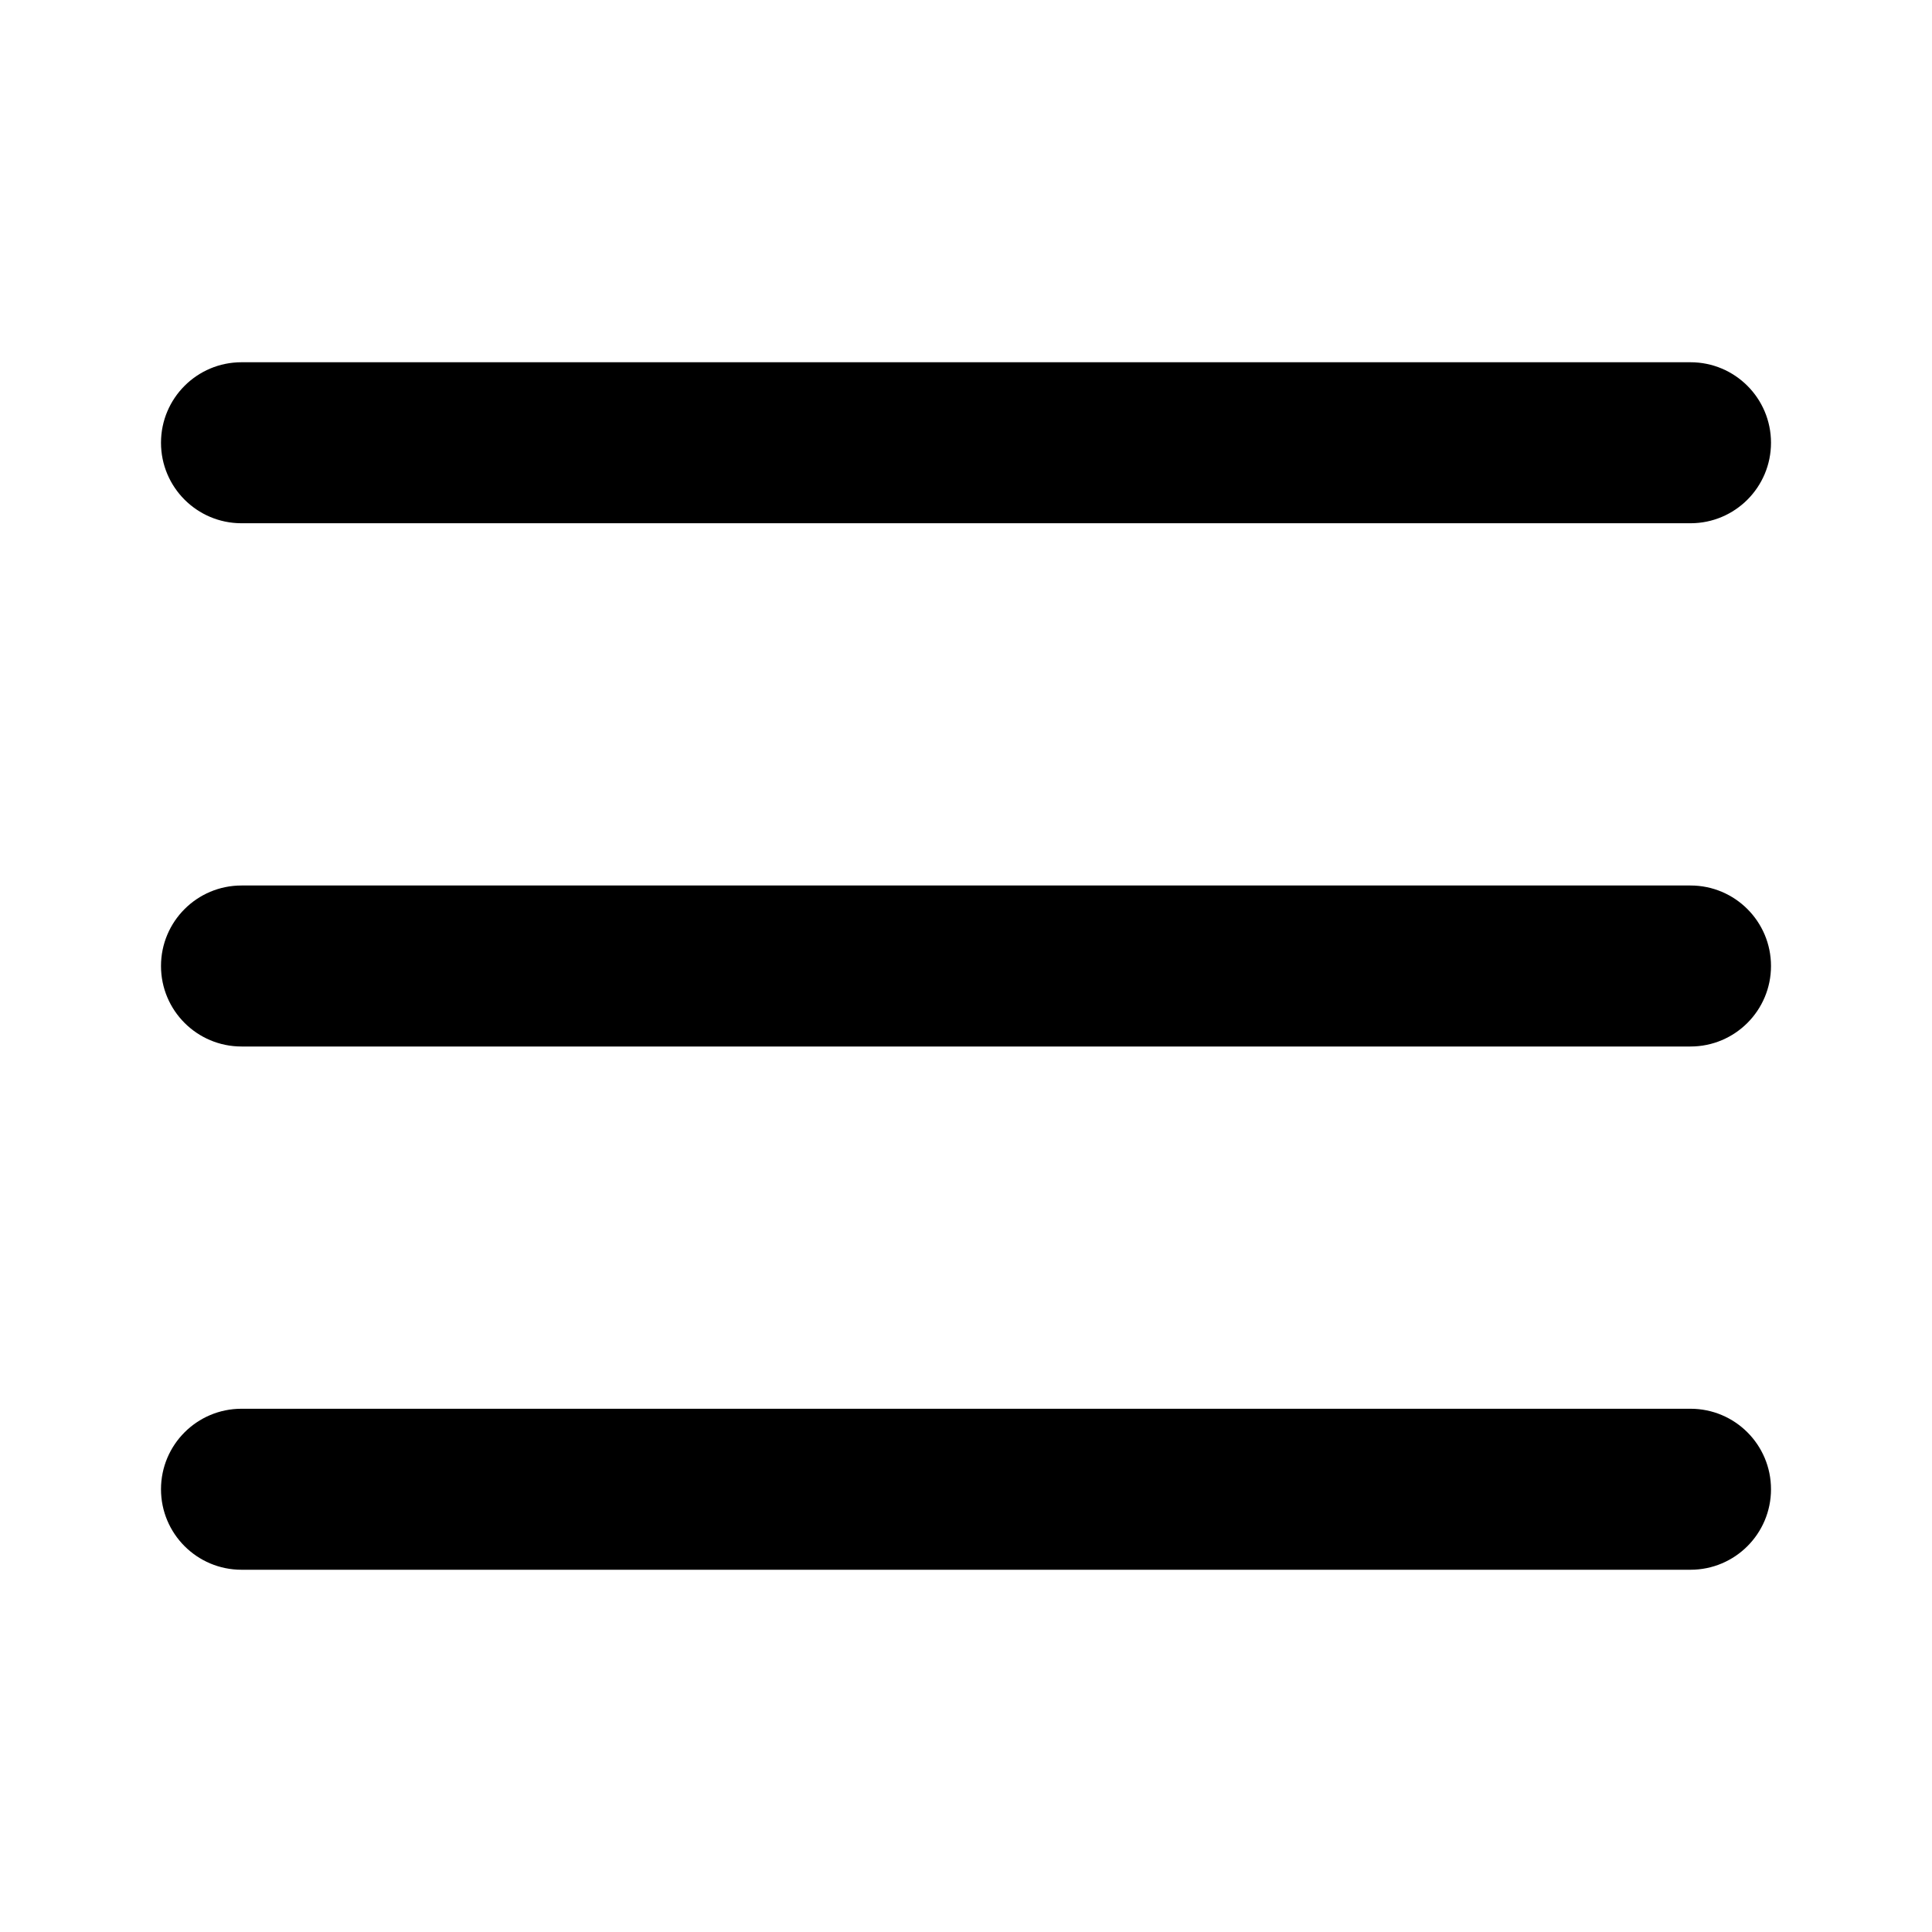
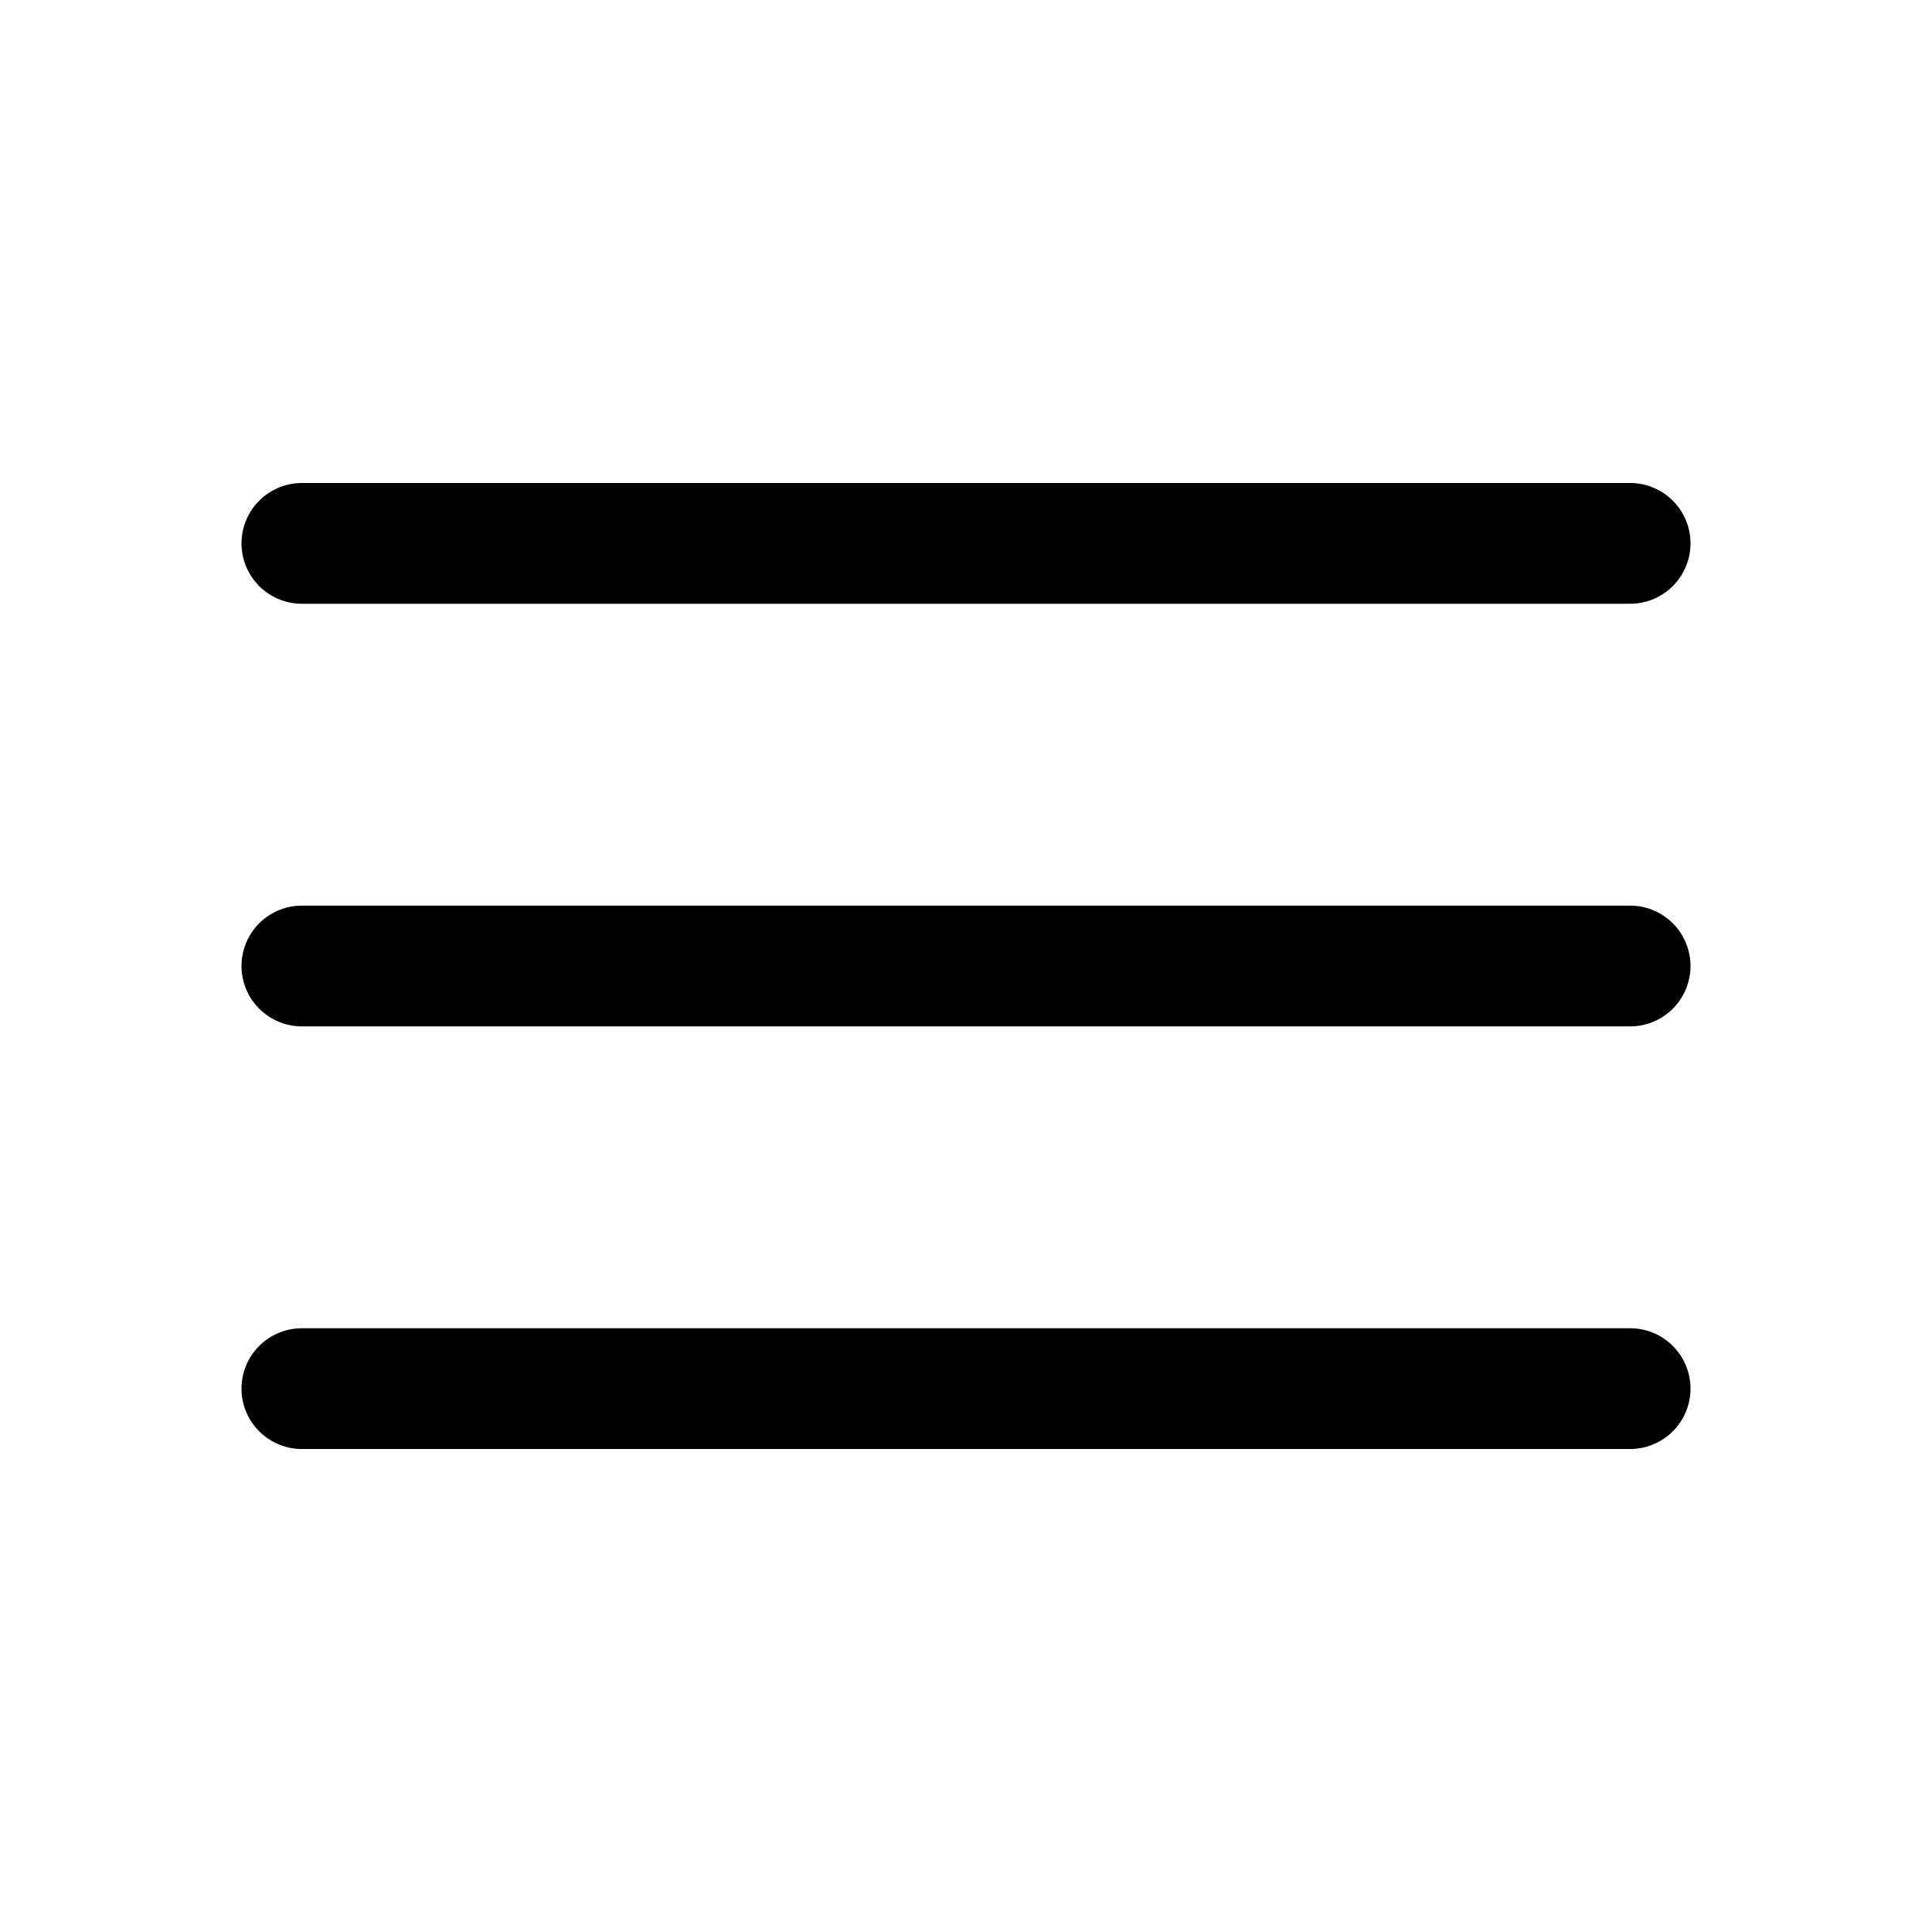
- <svg xmlns="http://www.w3.org/2000/svg" x="0px" y="0px" width="100" height="100" viewBox="0 0 48 48">
-   <path d="M 6 9 A 2 2 0 1 0 6 13 L 42 13 A 2 2 0 1 0 42 9 L 6 9 z M 6 22 A 2 2 0 1 0 6 26 L 42 26 A 2 2 0 1 0 42 22 L 6 22 z M 6 35 A 2 2 0 1 0 6 39 L 42 39 A 2 2 0 1 0 42 35 L 6 35 z" />
+ <svg xmlns="http://www.w3.org/2000/svg" fill="none" viewBox="0 0 24 24" stroke-width="1.5" stroke="currentColor" class="size-6">
+   <path stroke-linecap="round" stroke-linejoin="round" d="M3.75 6.75h16.5M3.75 12h16.5m-16.5 5.25h16.5" />
</svg>
